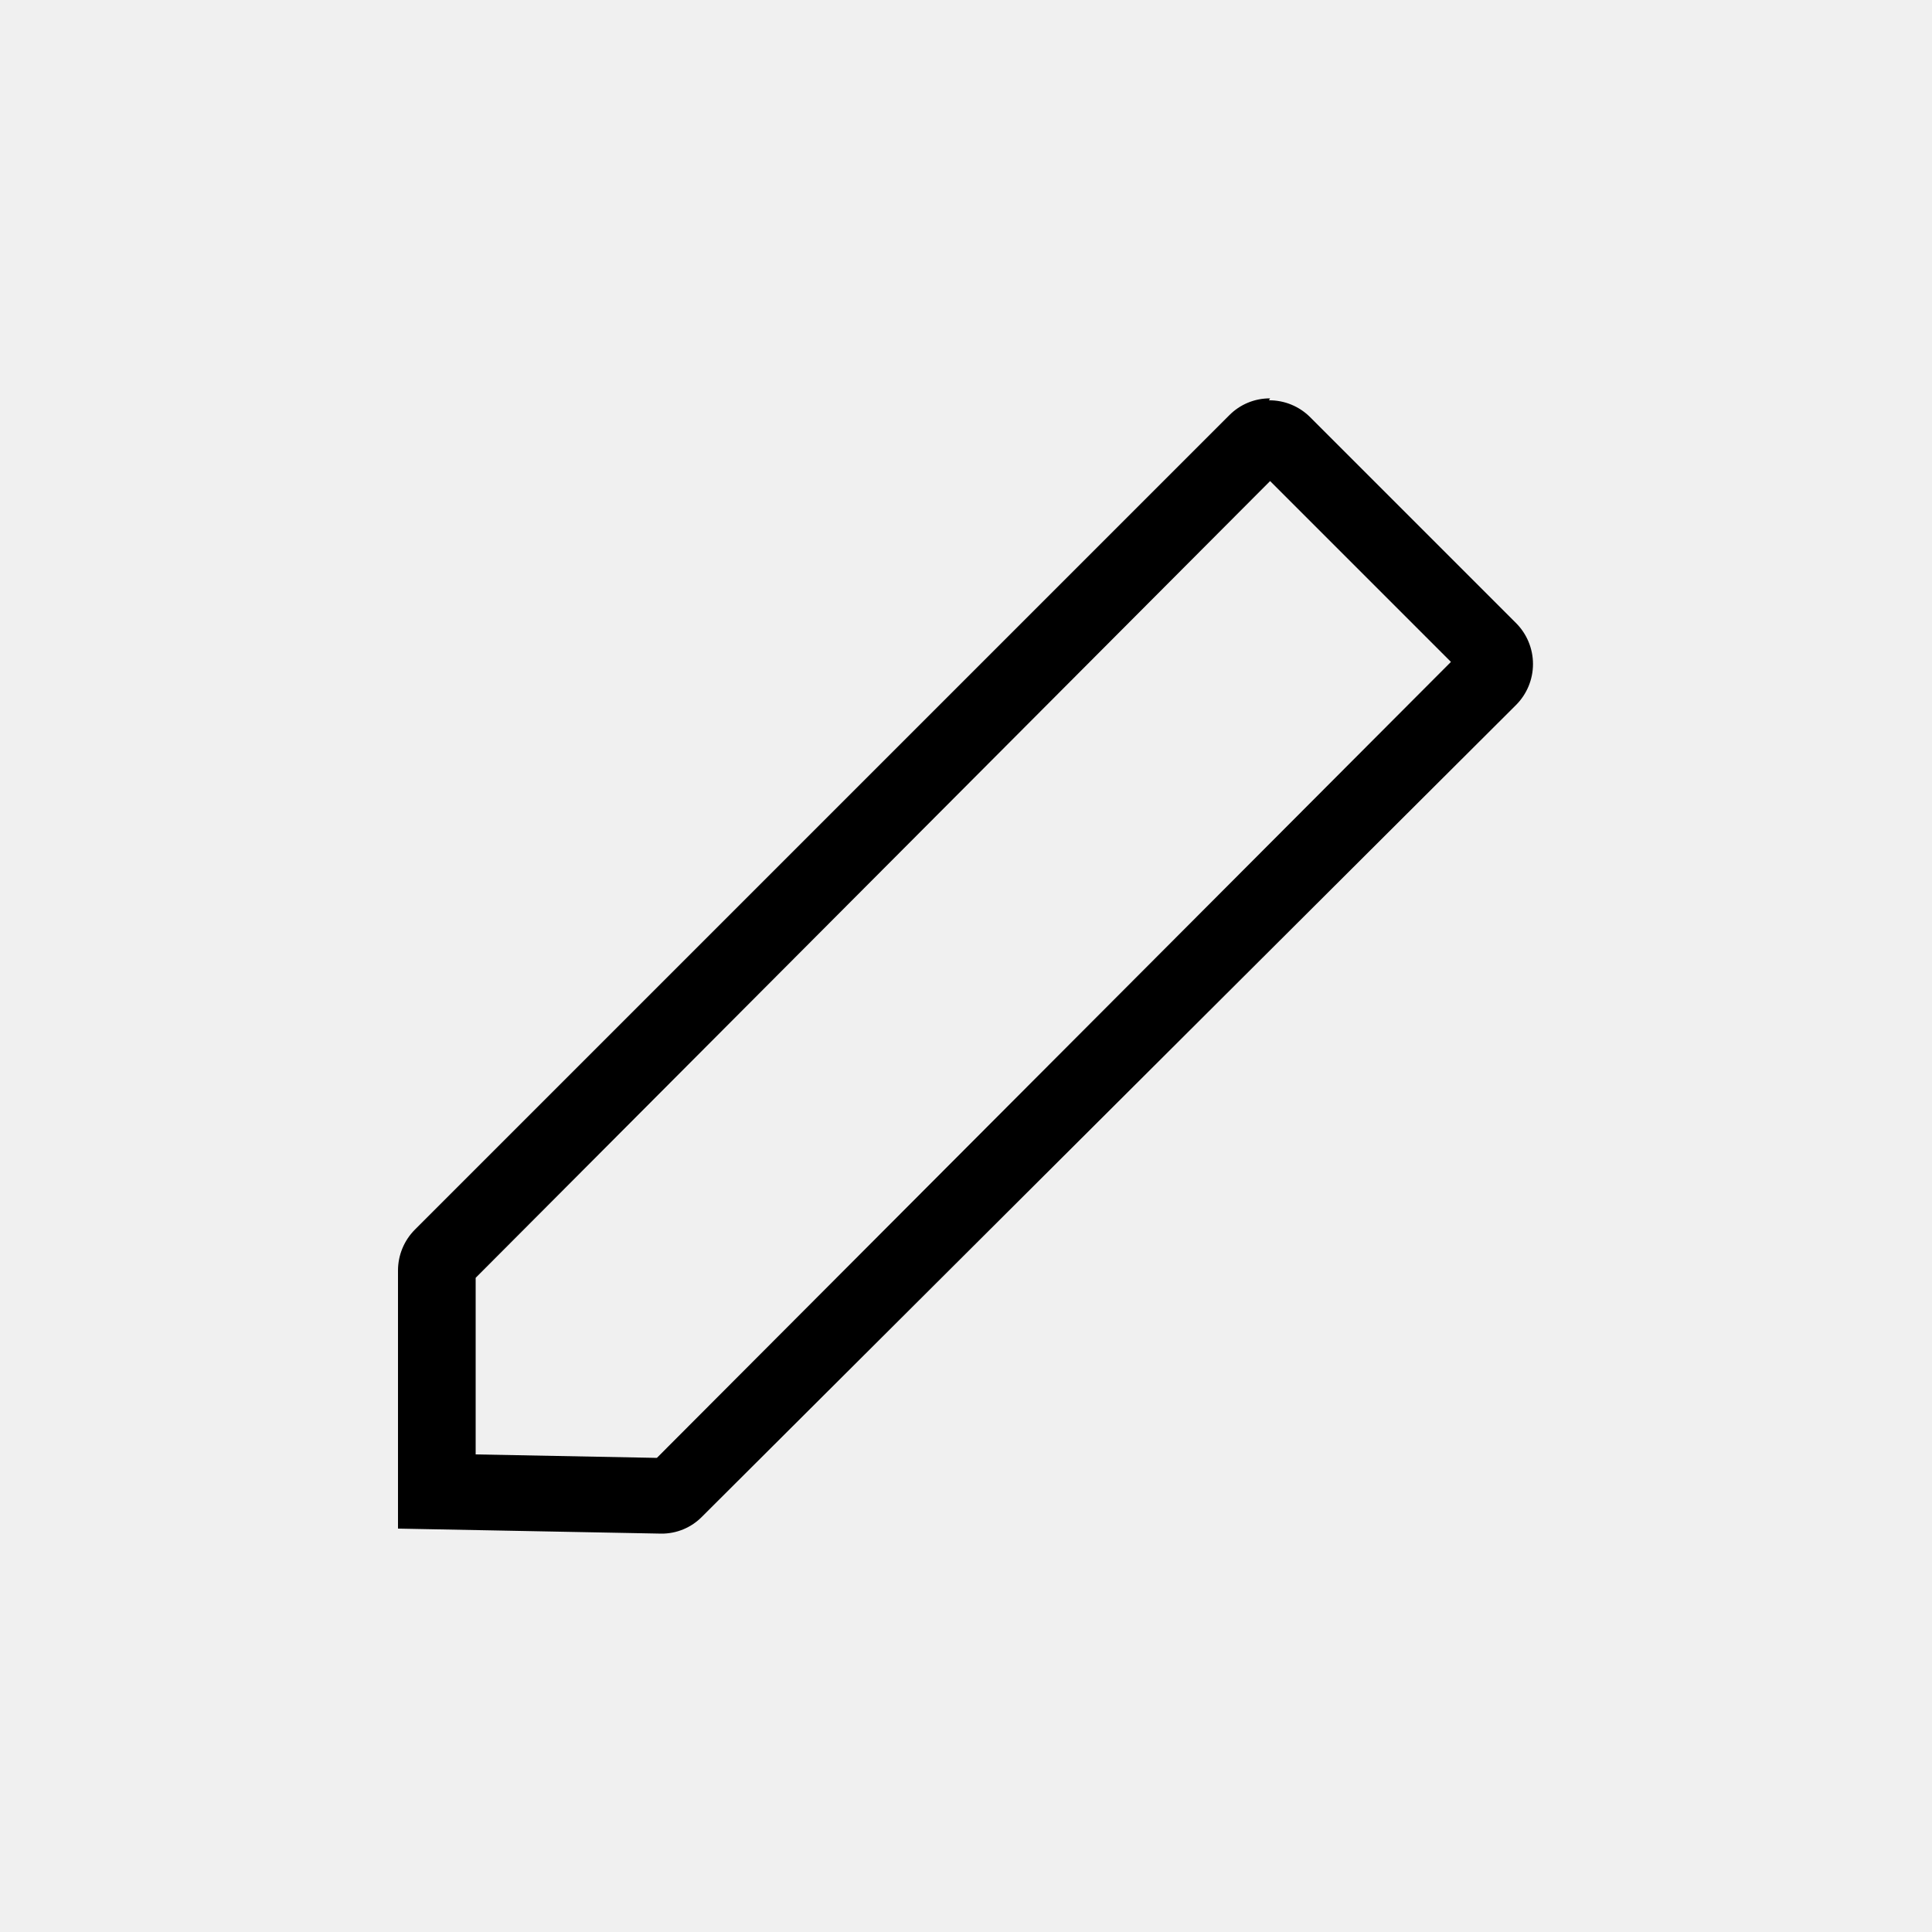
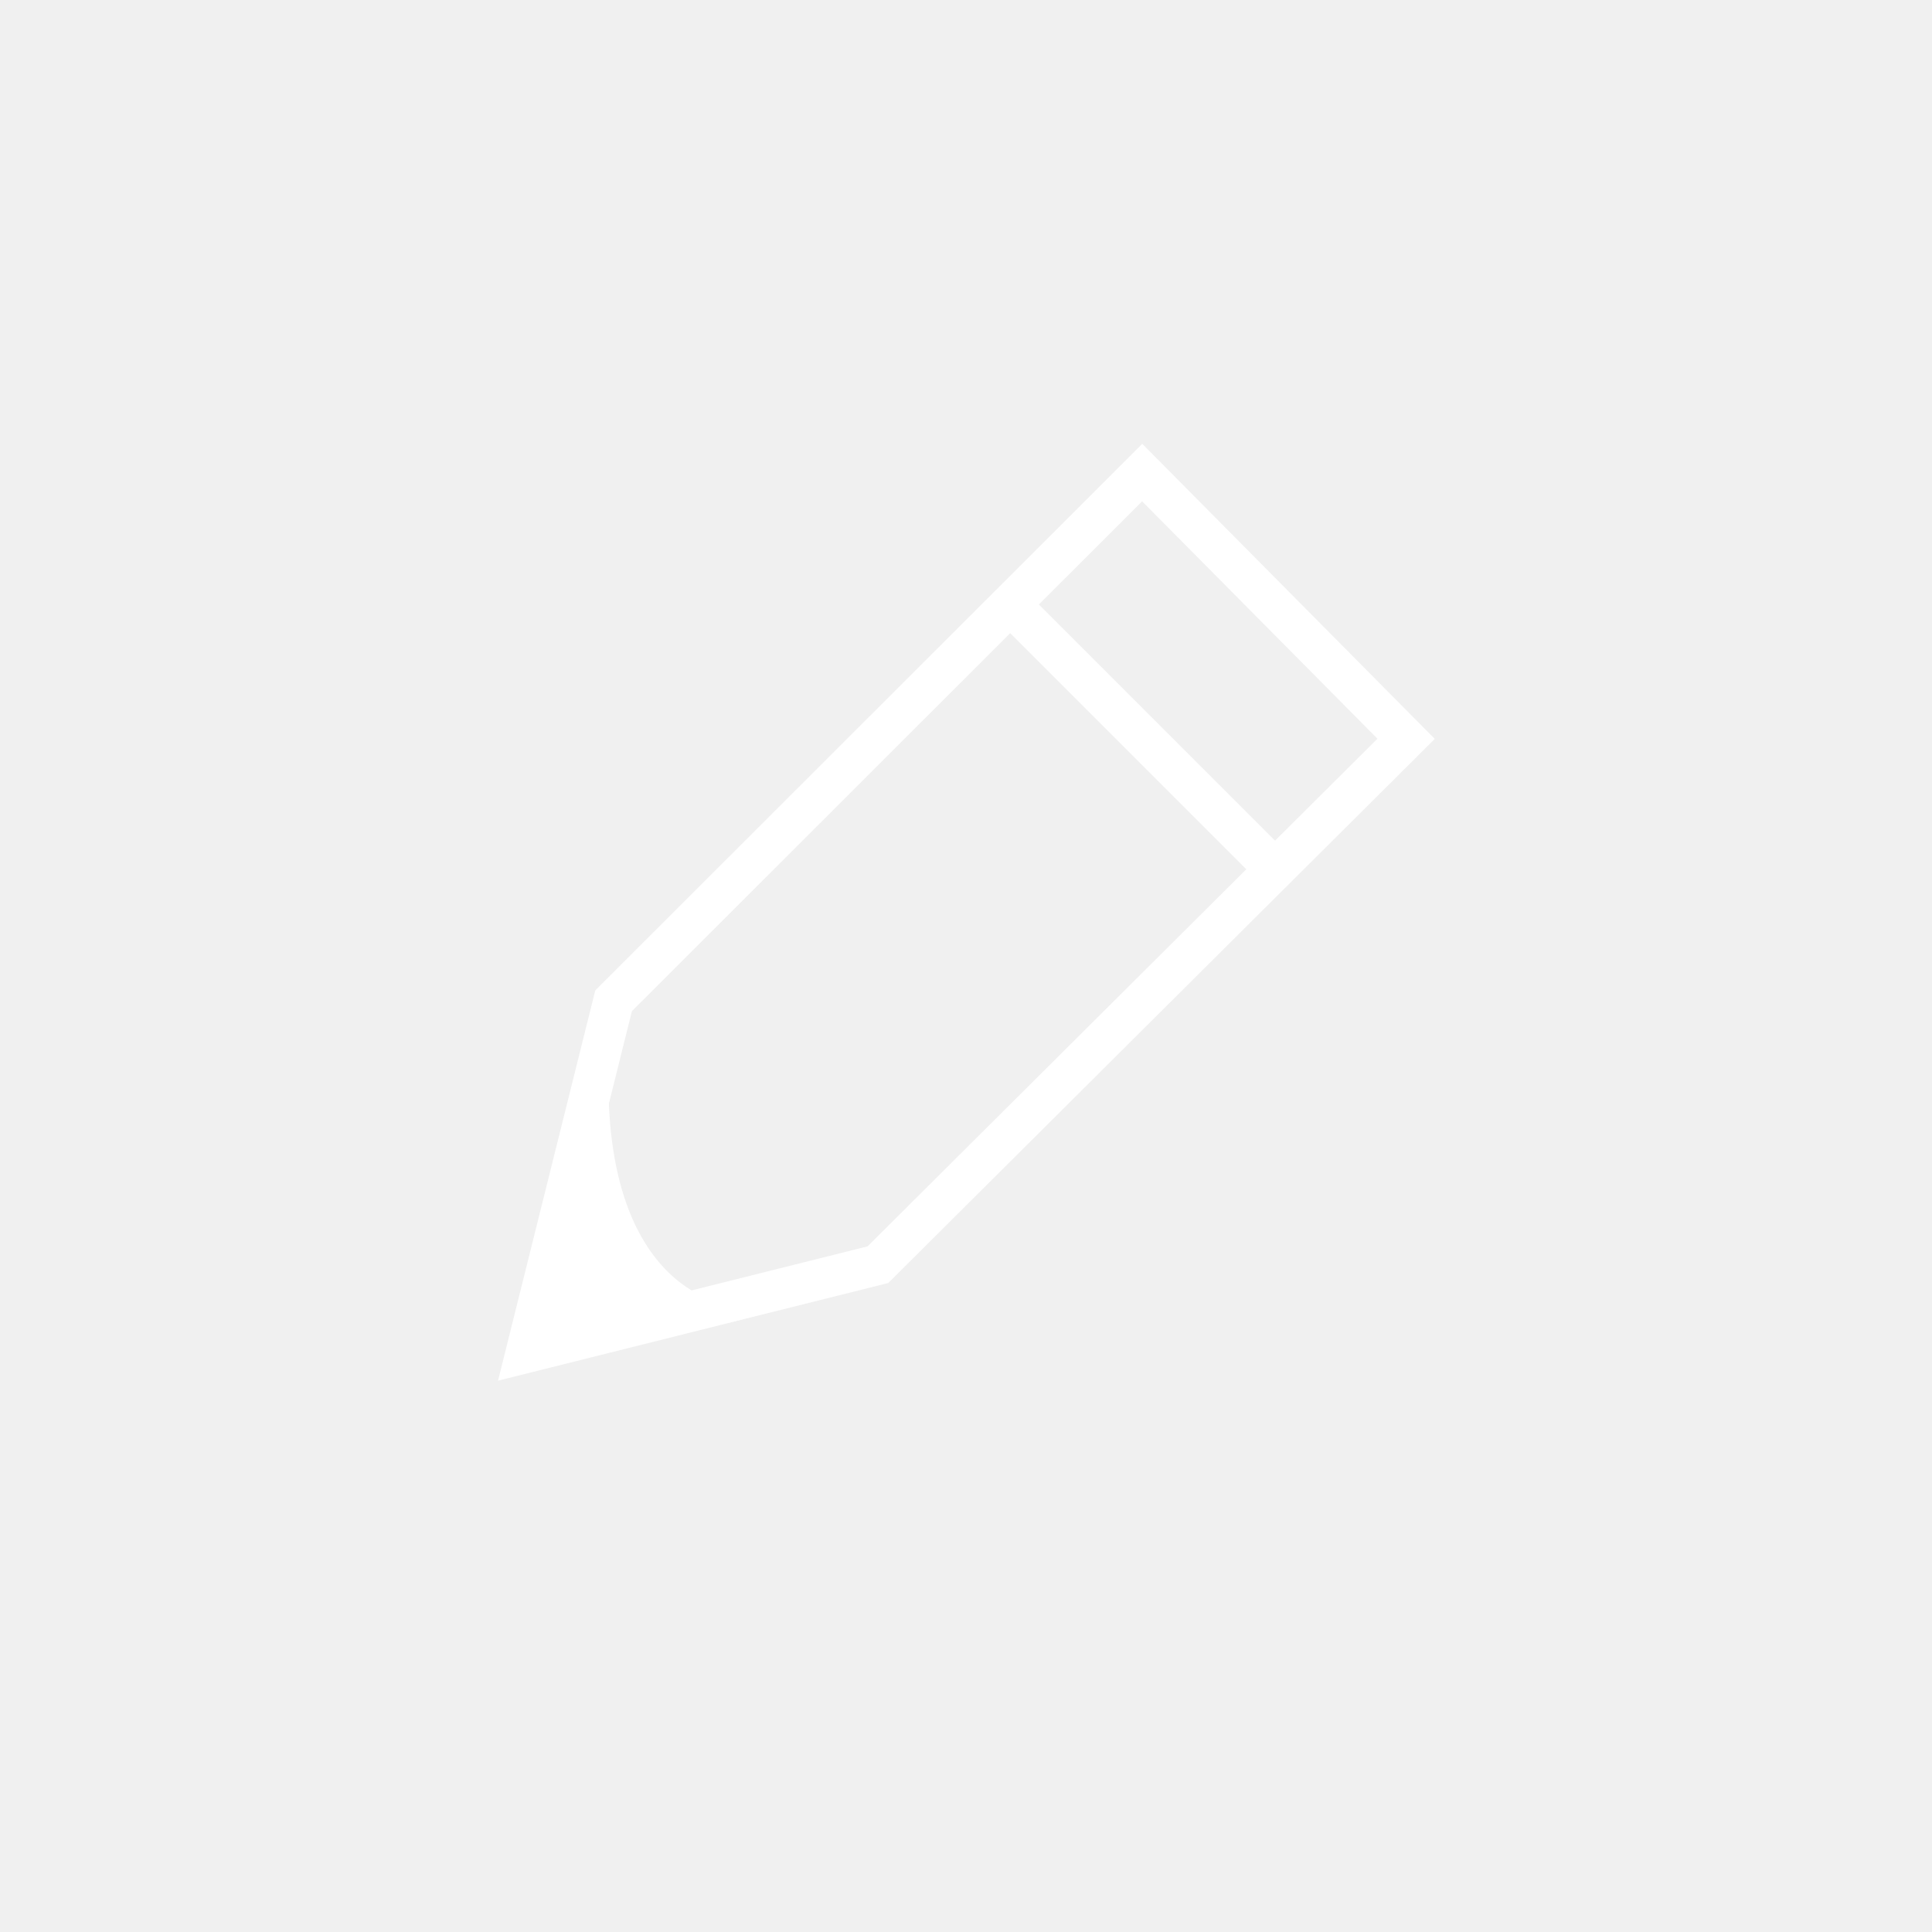
<svg xmlns="http://www.w3.org/2000/svg" id="Capa_1" data-name="Capa 1" viewBox="0 0 50 50">
-   <path d="M32.87,12.45l4.68,4.68L17,37.73l-4.69-.09V33.07L32.87,12.45m0-2.14a1.47,1.47,0,0,0-1.06.44L10.74,31.82a1.5,1.5,0,0,0-.44,1.06v6.68l6.81.13h0a1.46,1.46,0,0,0,1.06-.44l21.06-21a1.5,1.5,0,0,0,0-2.13l-5.32-5.32a1.49,1.49,0,0,0-1.07-.44Z" />
+   <defs>
+     <style>.cls-1{fill:none;stroke:#fff;stroke-miterlimit:10;stroke-width:1.05px;}.cls-2{fill:#fff;}</style>
+   </defs>
+   <polygon class="cls-1" points="29.56 12.23 15.88 25.9 13.61 35.01 22.72 32.73 36.39 19.12 29.56 12.23" />
+   <line class="cls-1" x1="33" y1="22.5" x2="26.14" y2="15.64" />
+   <path class="cls-2" d="M18.74,33.73S15,33.26,15.88,25.9L13.61,35Z" />
</svg>
